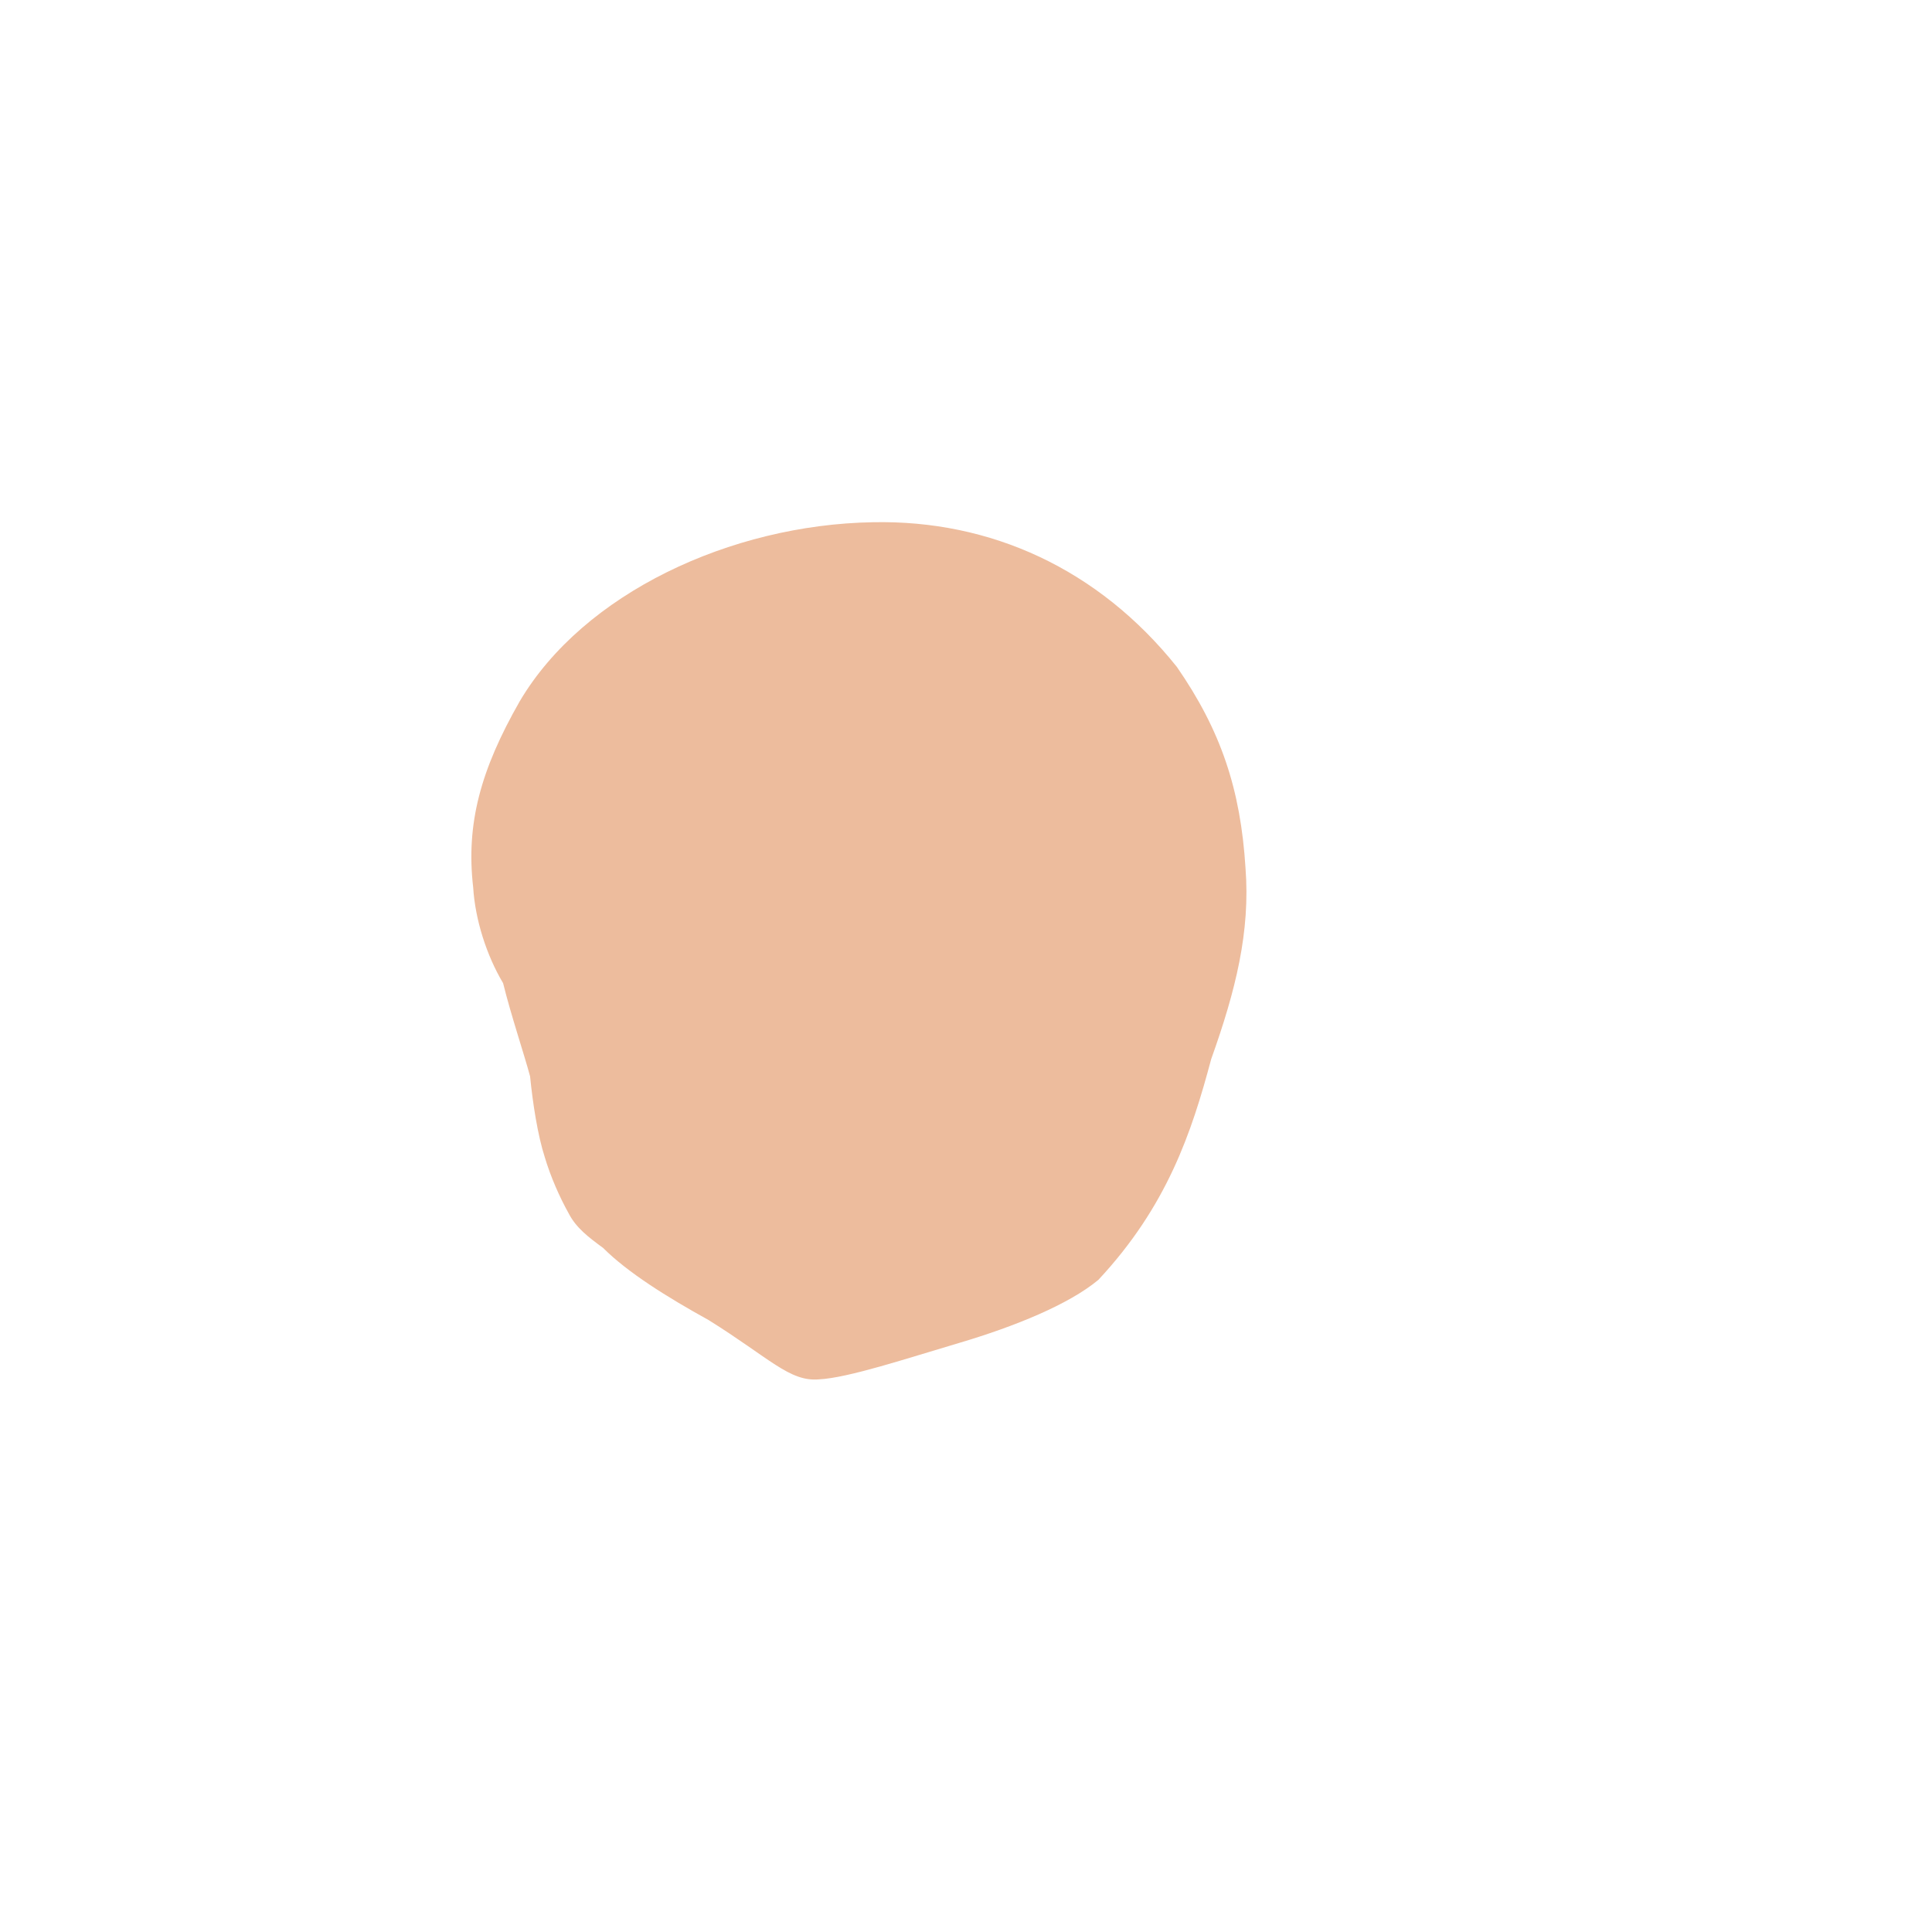
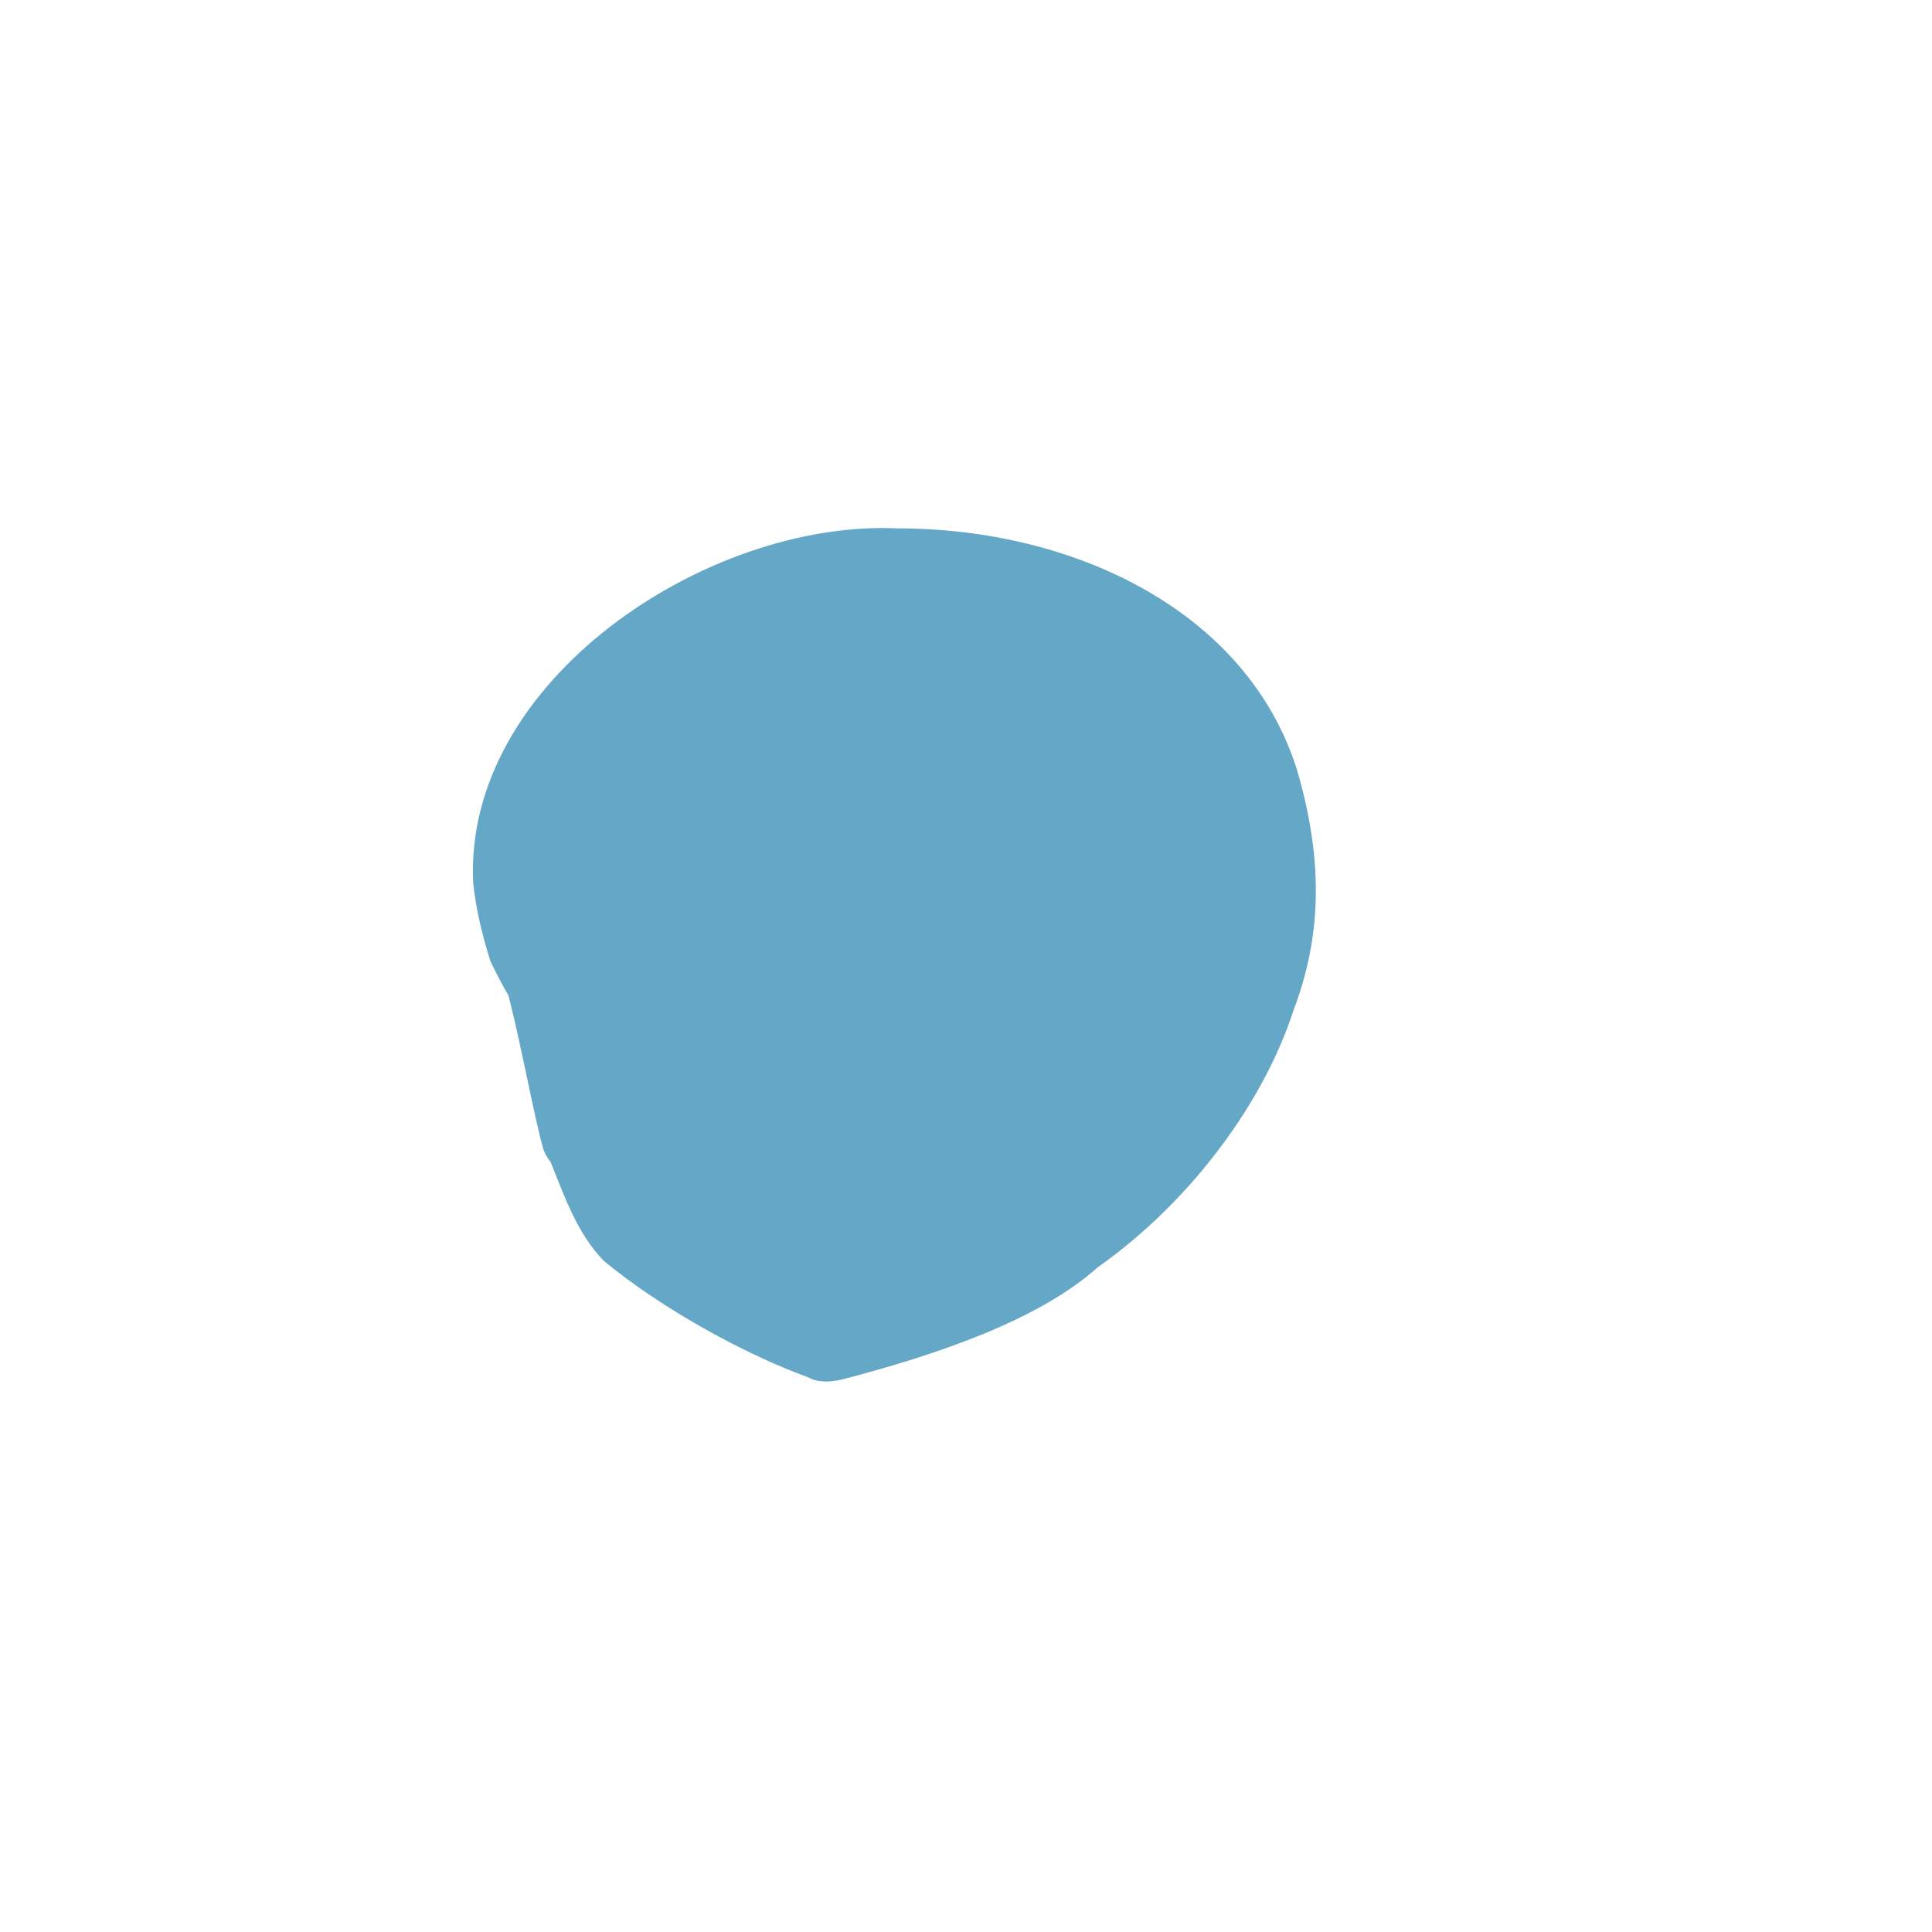
<svg xmlns="http://www.w3.org/2000/svg" width="394" height="394" viewBox="0 0 394 394">
-   <path fill="#edbc9d" stroke="none" d="M 178 106.5 C 149 107 119 121 106 143 C 98 157 95 168 96.5 181 C 96.9 187.5 99.2 194.8 102.6 200.5 C 104.2 207 106.9 215 108.1 219.5 C 108.65 225 109.65 231.5 111.1 236 C 112.3 240 114.1 244.1 116 247.5 C 117.5 250.4 120 252.3 123 254.5 C 128 259.5 136 264.5 144.5 269.2 C 157 277 161 281.8 167 281.3 C 173 281 185 277 195.5 273.9 C 207 270.5 218 266 224 261 C 238 246 243 231 247 216 C 252 202 255 190 254 177 C 253 161 249 149 240 136 C 224 116 202 106 178 106.5 Z" />
+   <path d="M 183.000 107.750 C 144.000 106.000 94.500 139.000 96.500 180.000 C 97.100 185.800 98.400 190.800 100.000 196.000 C 101.200 198.500 102.600 201.200 103.700 203.000 C 106.600 214.500 108.900 227.700 110.850 234.500 C 111.100 235.100 111.500 236.000 112.300 237.000 C 115.200 244.200 117.700 251.500 123.100 257.100 C 134.800 266.800 151.700 276.100 164.600 280.800 C 166.400 281.800 168.800 282.100 172.200 281.200 C 190.500 276.400 211.600 269.400 223.800 258.500 C 243.600 244.500 258.000 224.000 263.800 206.000 C 269.100 192.000 270.300 176.800 264.500 157.000 C 254.400 124.800 219.300 107.750 183.000 107.750 Z" fill="#65a7c7" stroke="none" />
</svg>
